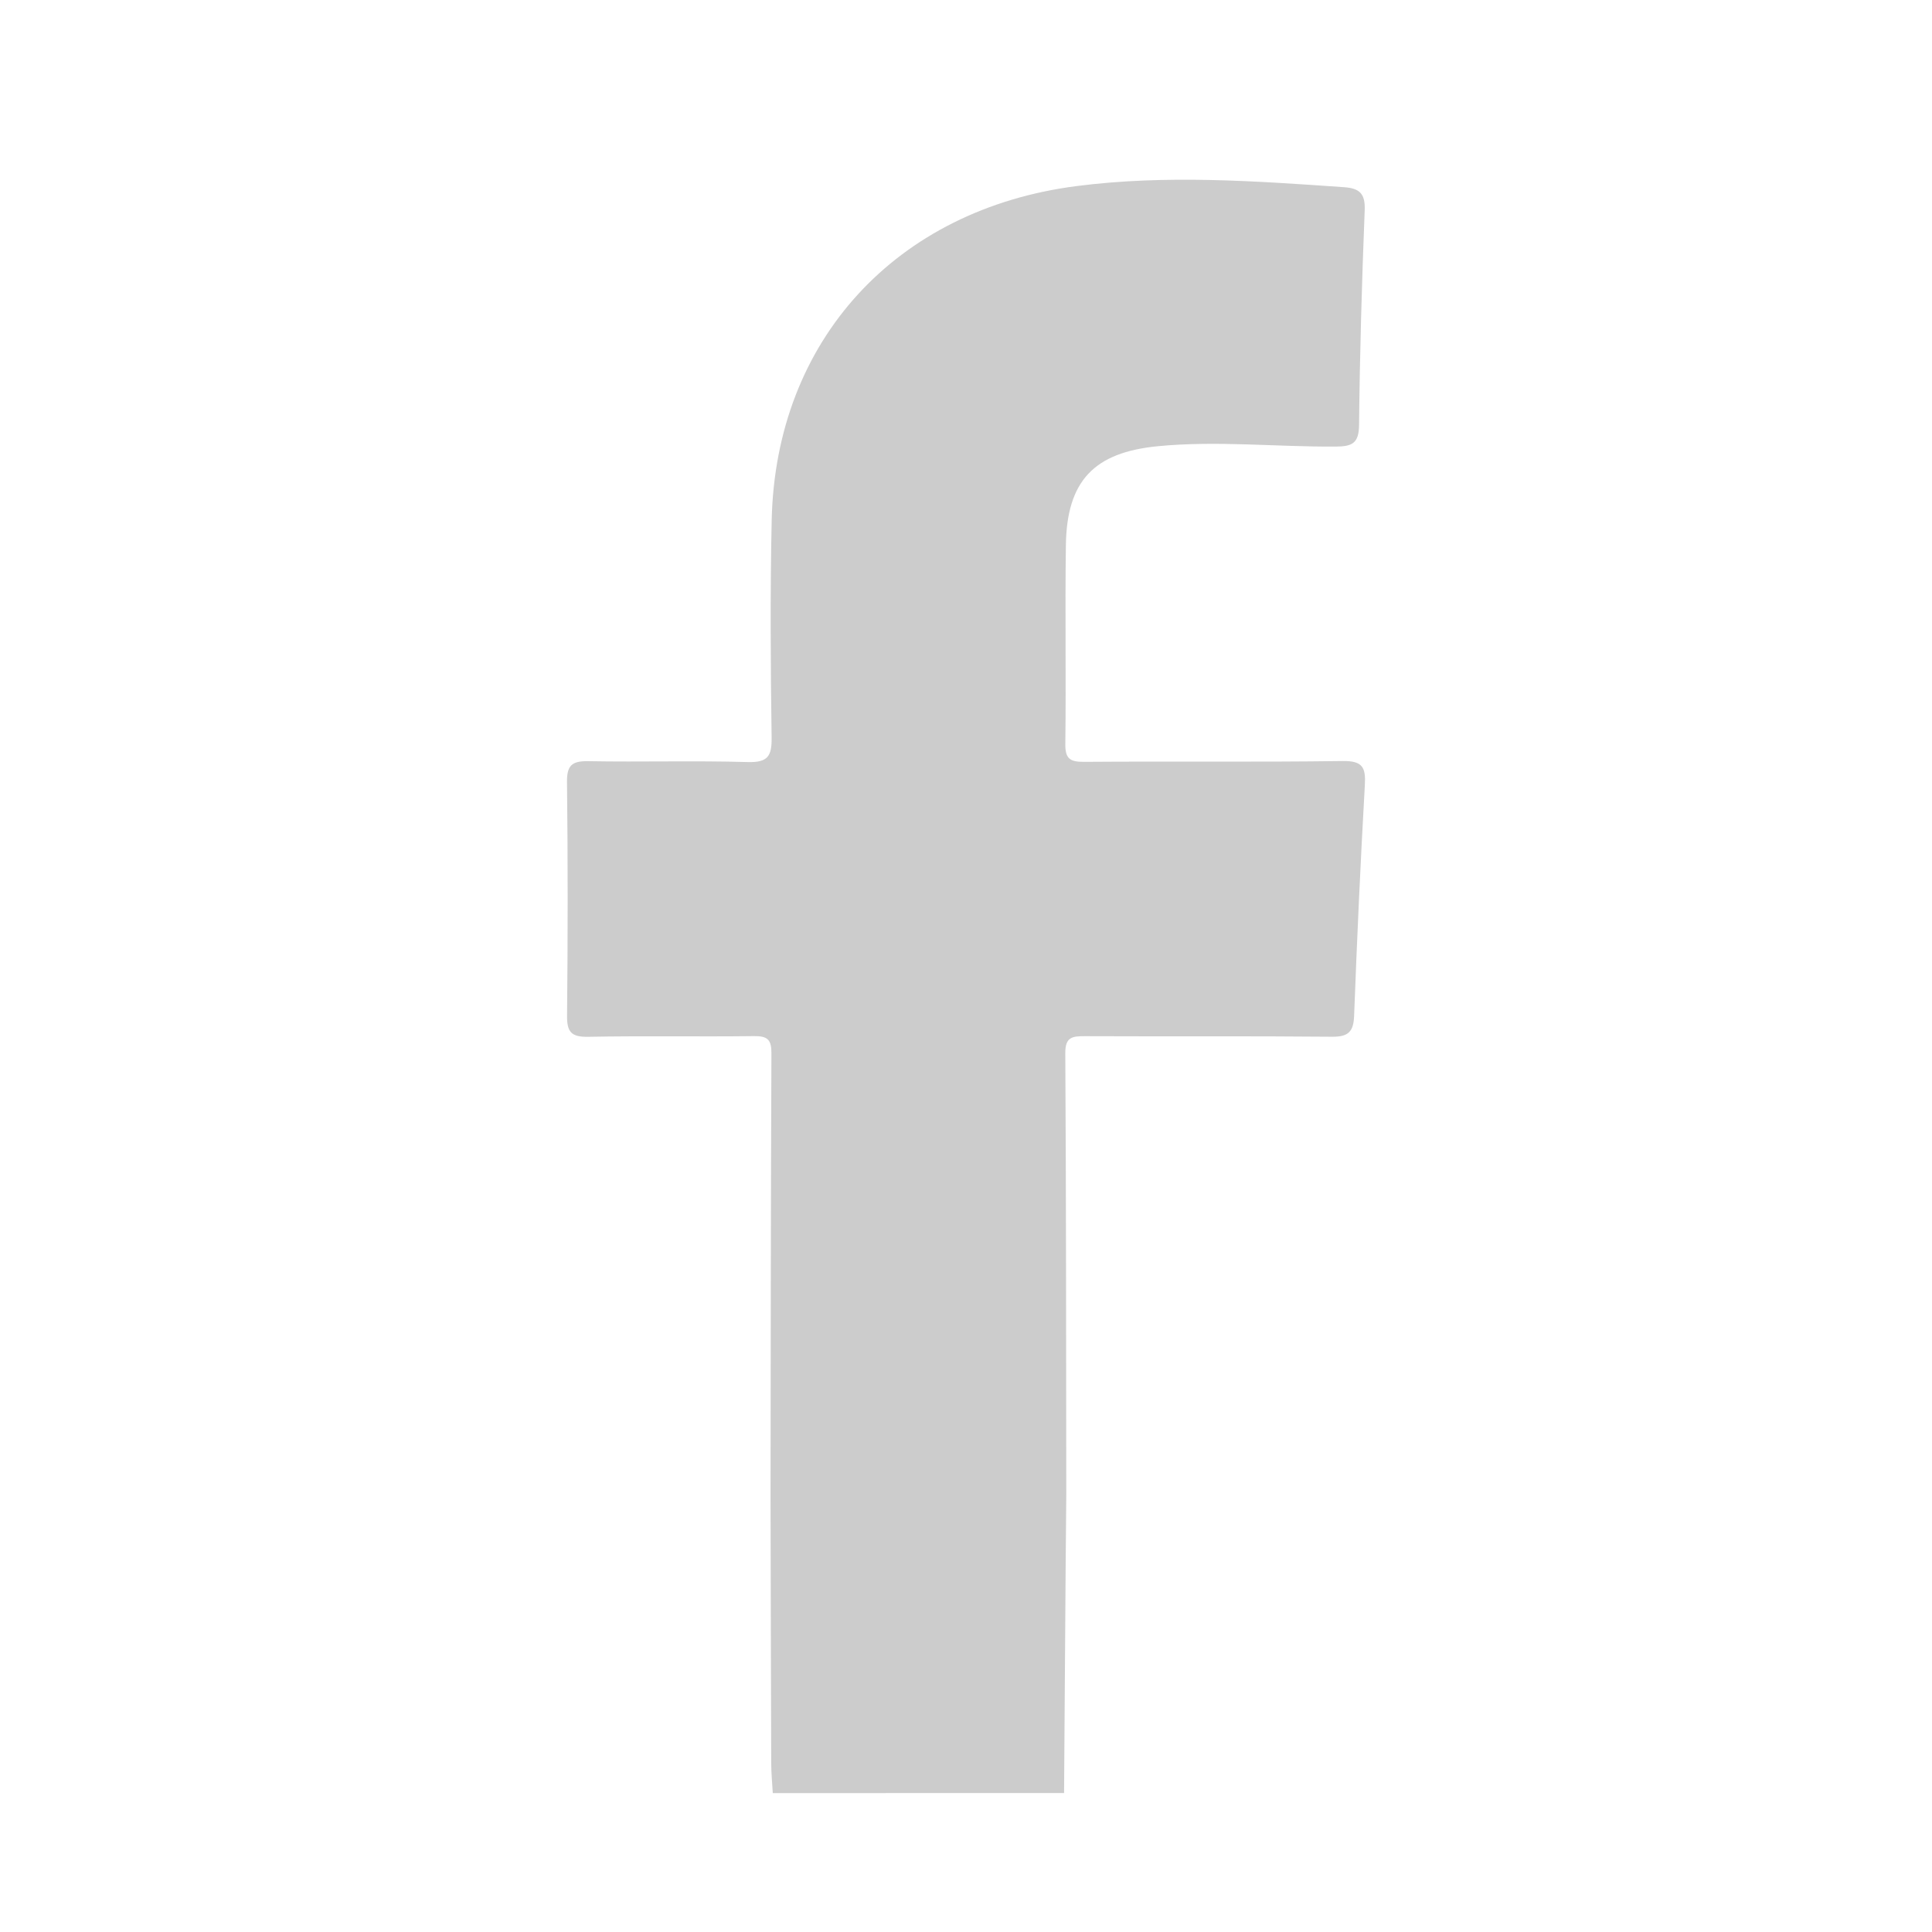
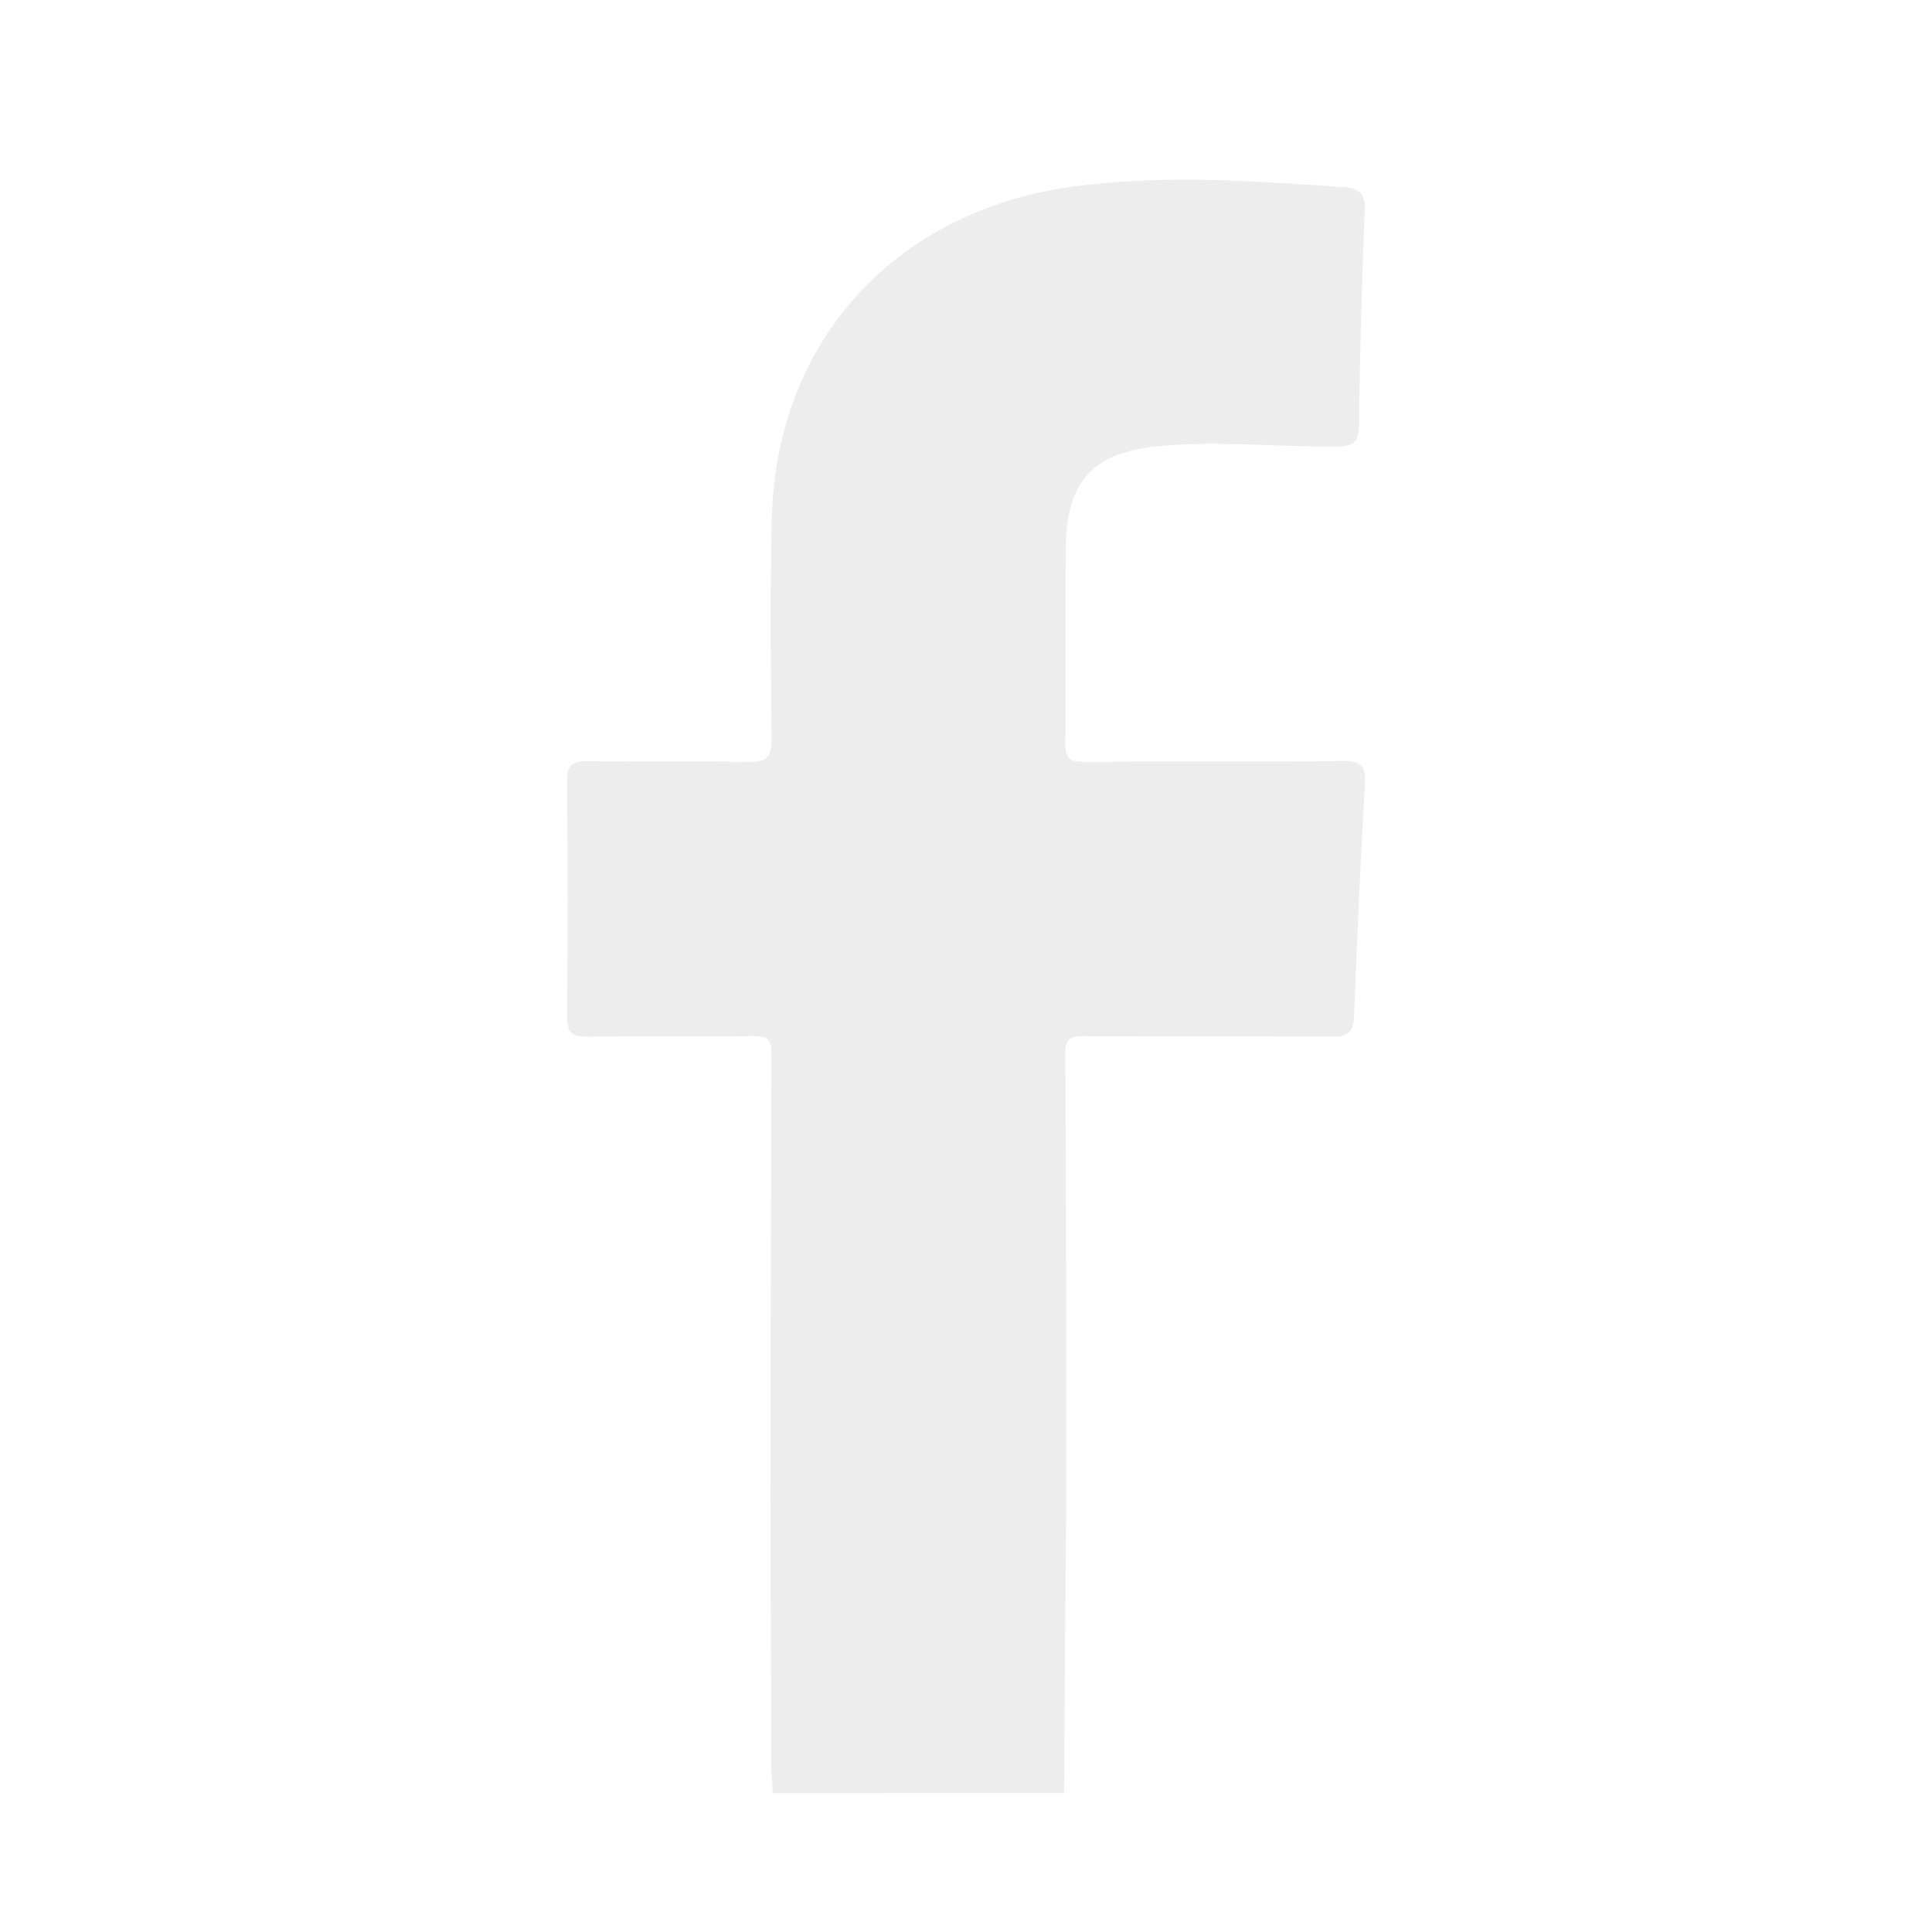
<svg xmlns="http://www.w3.org/2000/svg" version="1.1" x="0px" y="0px" width="180px" height="180px" viewBox="0 0 180 180" enable-background="new 0 0 180 180" xml:space="preserve">
  <g id="Layer_9" display="none">
</g>
  <g id="Layer_1">
</g>
  <g id="Layer_2">
</g>
  <g id="Layer_3">
</g>
  <g id="Layer_4">
</g>
  <g id="Layer_5">
</g>
  <g id="Layer_6">
</g>
  <g id="Layer_7">
</g>
  <g id="Layer_8">
</g>
  <g id="Layer_10">
</g>
  <g id="Layer_11">
</g>
  <g id="Layer_12">
</g>
  <g id="Layer_13">
</g>
  <g id="Layer_14">
</g>
  <g id="Layer_15">
</g>
  <g id="Layer_16">
</g>
  <g id="Layer_17">
</g>
  <g id="Layer_18">
</g>
  <g id="Layer_19">
    <g id="ge16SW.tif_2_">
      <g>
-         <path fill-rule="evenodd" clip-rule="evenodd" fill="#CCCCCC" d="M99.137,167.055c-9.047,0-18.092,0-27.139,0.003     c-0.051-0.938-0.144-1.874-0.146-2.813c-0.029-8.324-0.043-16.651-0.063-24.977c0.02-13.714,0.023-27.43,0.083-41.145     c0.006-1.229-0.341-1.608-1.604-1.59c-5.161,0.064-10.324-0.035-15.482,0.063c-1.59,0.027-1.971-0.479-1.954-1.974     c0.072-7.257,0.077-14.516-0.005-21.772c-0.017-1.546,0.462-1.96,1.993-1.933c4.94,0.09,9.884-0.064,14.819,0.083     c1.913,0.056,2.276-0.551,2.251-2.304c-0.099-6.748-0.138-13.5,0.007-20.246c0.368-16.736,11.582-28.951,28.412-31.115     c8.316-1.069,16.617-0.473,24.922,0.106c1.454,0.101,1.976,0.62,1.915,2.138c-0.263,6.664-0.458,13.334-0.525,20.002     c-0.017,1.705-0.614,2.019-2.187,2.027c-5.521,0.035-11.041-0.57-16.563-0.035c-5.927,0.577-8.479,3.21-8.565,9.21     c-0.087,6.167,0.025,12.337-0.052,18.506c-0.017,1.358,0.385,1.7,1.733,1.691c8.037-0.061,16.075,0.034,24.111-0.077     c1.873-0.024,2.153,0.614,2.062,2.234c-0.405,7.165-0.731,14.332-1,21.502c-0.056,1.483-0.533,1.967-2.07,1.951     c-7.669-0.072-15.337-0.016-23.005-0.051c-1.194-0.006-1.843,0.082-1.834,1.582c0.082,13.715,0.074,27.431,0.092,41.145     c-0.019,2.098-0.039,4.198-0.056,6.296C99.236,152.727,99.188,159.892,99.137,167.055z" />
+         <path fill-rule="evenodd" clip-rule="evenodd" fill="#ededed" d="M99.137,167.055c-9.047,0-18.092,0-27.139,0.003     c-0.051-0.938-0.144-1.874-0.146-2.813c-0.029-8.324-0.043-16.651-0.063-24.977c0.02-13.714,0.023-27.43,0.083-41.145     c0.006-1.229-0.341-1.608-1.604-1.59c-5.161,0.064-10.324-0.035-15.482,0.063c-1.59,0.027-1.971-0.479-1.954-1.974     c0.072-7.257,0.077-14.516-0.005-21.772c-0.017-1.546,0.462-1.96,1.993-1.933c4.94,0.09,9.884-0.064,14.819,0.083     c1.913,0.056,2.276-0.551,2.251-2.304c-0.099-6.748-0.138-13.5,0.007-20.246c0.368-16.736,11.582-28.951,28.412-31.115     c8.316-1.069,16.617-0.473,24.922,0.106c1.454,0.101,1.976,0.62,1.915,2.138c-0.263,6.664-0.458,13.334-0.525,20.002     c-0.017,1.705-0.614,2.019-2.187,2.027c-5.521,0.035-11.041-0.57-16.563-0.035c-5.927,0.577-8.479,3.21-8.565,9.21     c-0.087,6.167,0.025,12.337-0.052,18.506c-0.017,1.358,0.385,1.7,1.733,1.691c8.037-0.061,16.075,0.034,24.111-0.077     c1.873-0.024,2.153,0.614,2.062,2.234c-0.405,7.165-0.731,14.332-1,21.502c-0.056,1.483-0.533,1.967-2.07,1.951     c-7.669-0.072-15.337-0.016-23.005-0.051c-1.194-0.006-1.843,0.082-1.834,1.582c0.082,13.715,0.074,27.431,0.092,41.145     c-0.019,2.098-0.039,4.198-0.056,6.296C99.236,152.727,99.188,159.892,99.137,167.055z" />
      </g>
    </g>
  </g>
  <g id="Layer_20">
</g>
  <g id="Layer_22">
</g>
  <g id="Layer_21">
</g>
  <g id="Layer_30">
</g>
  <g id="Layer_23">
</g>
  <g id="Layer_24">
</g>
  <g id="Layer_25">
</g>
  <g id="Layer_26">
</g>
  <g id="Layer_27">
</g>
  <g id="Layer_28">
</g>
  <g id="Layer_29">
</g>
</svg>
